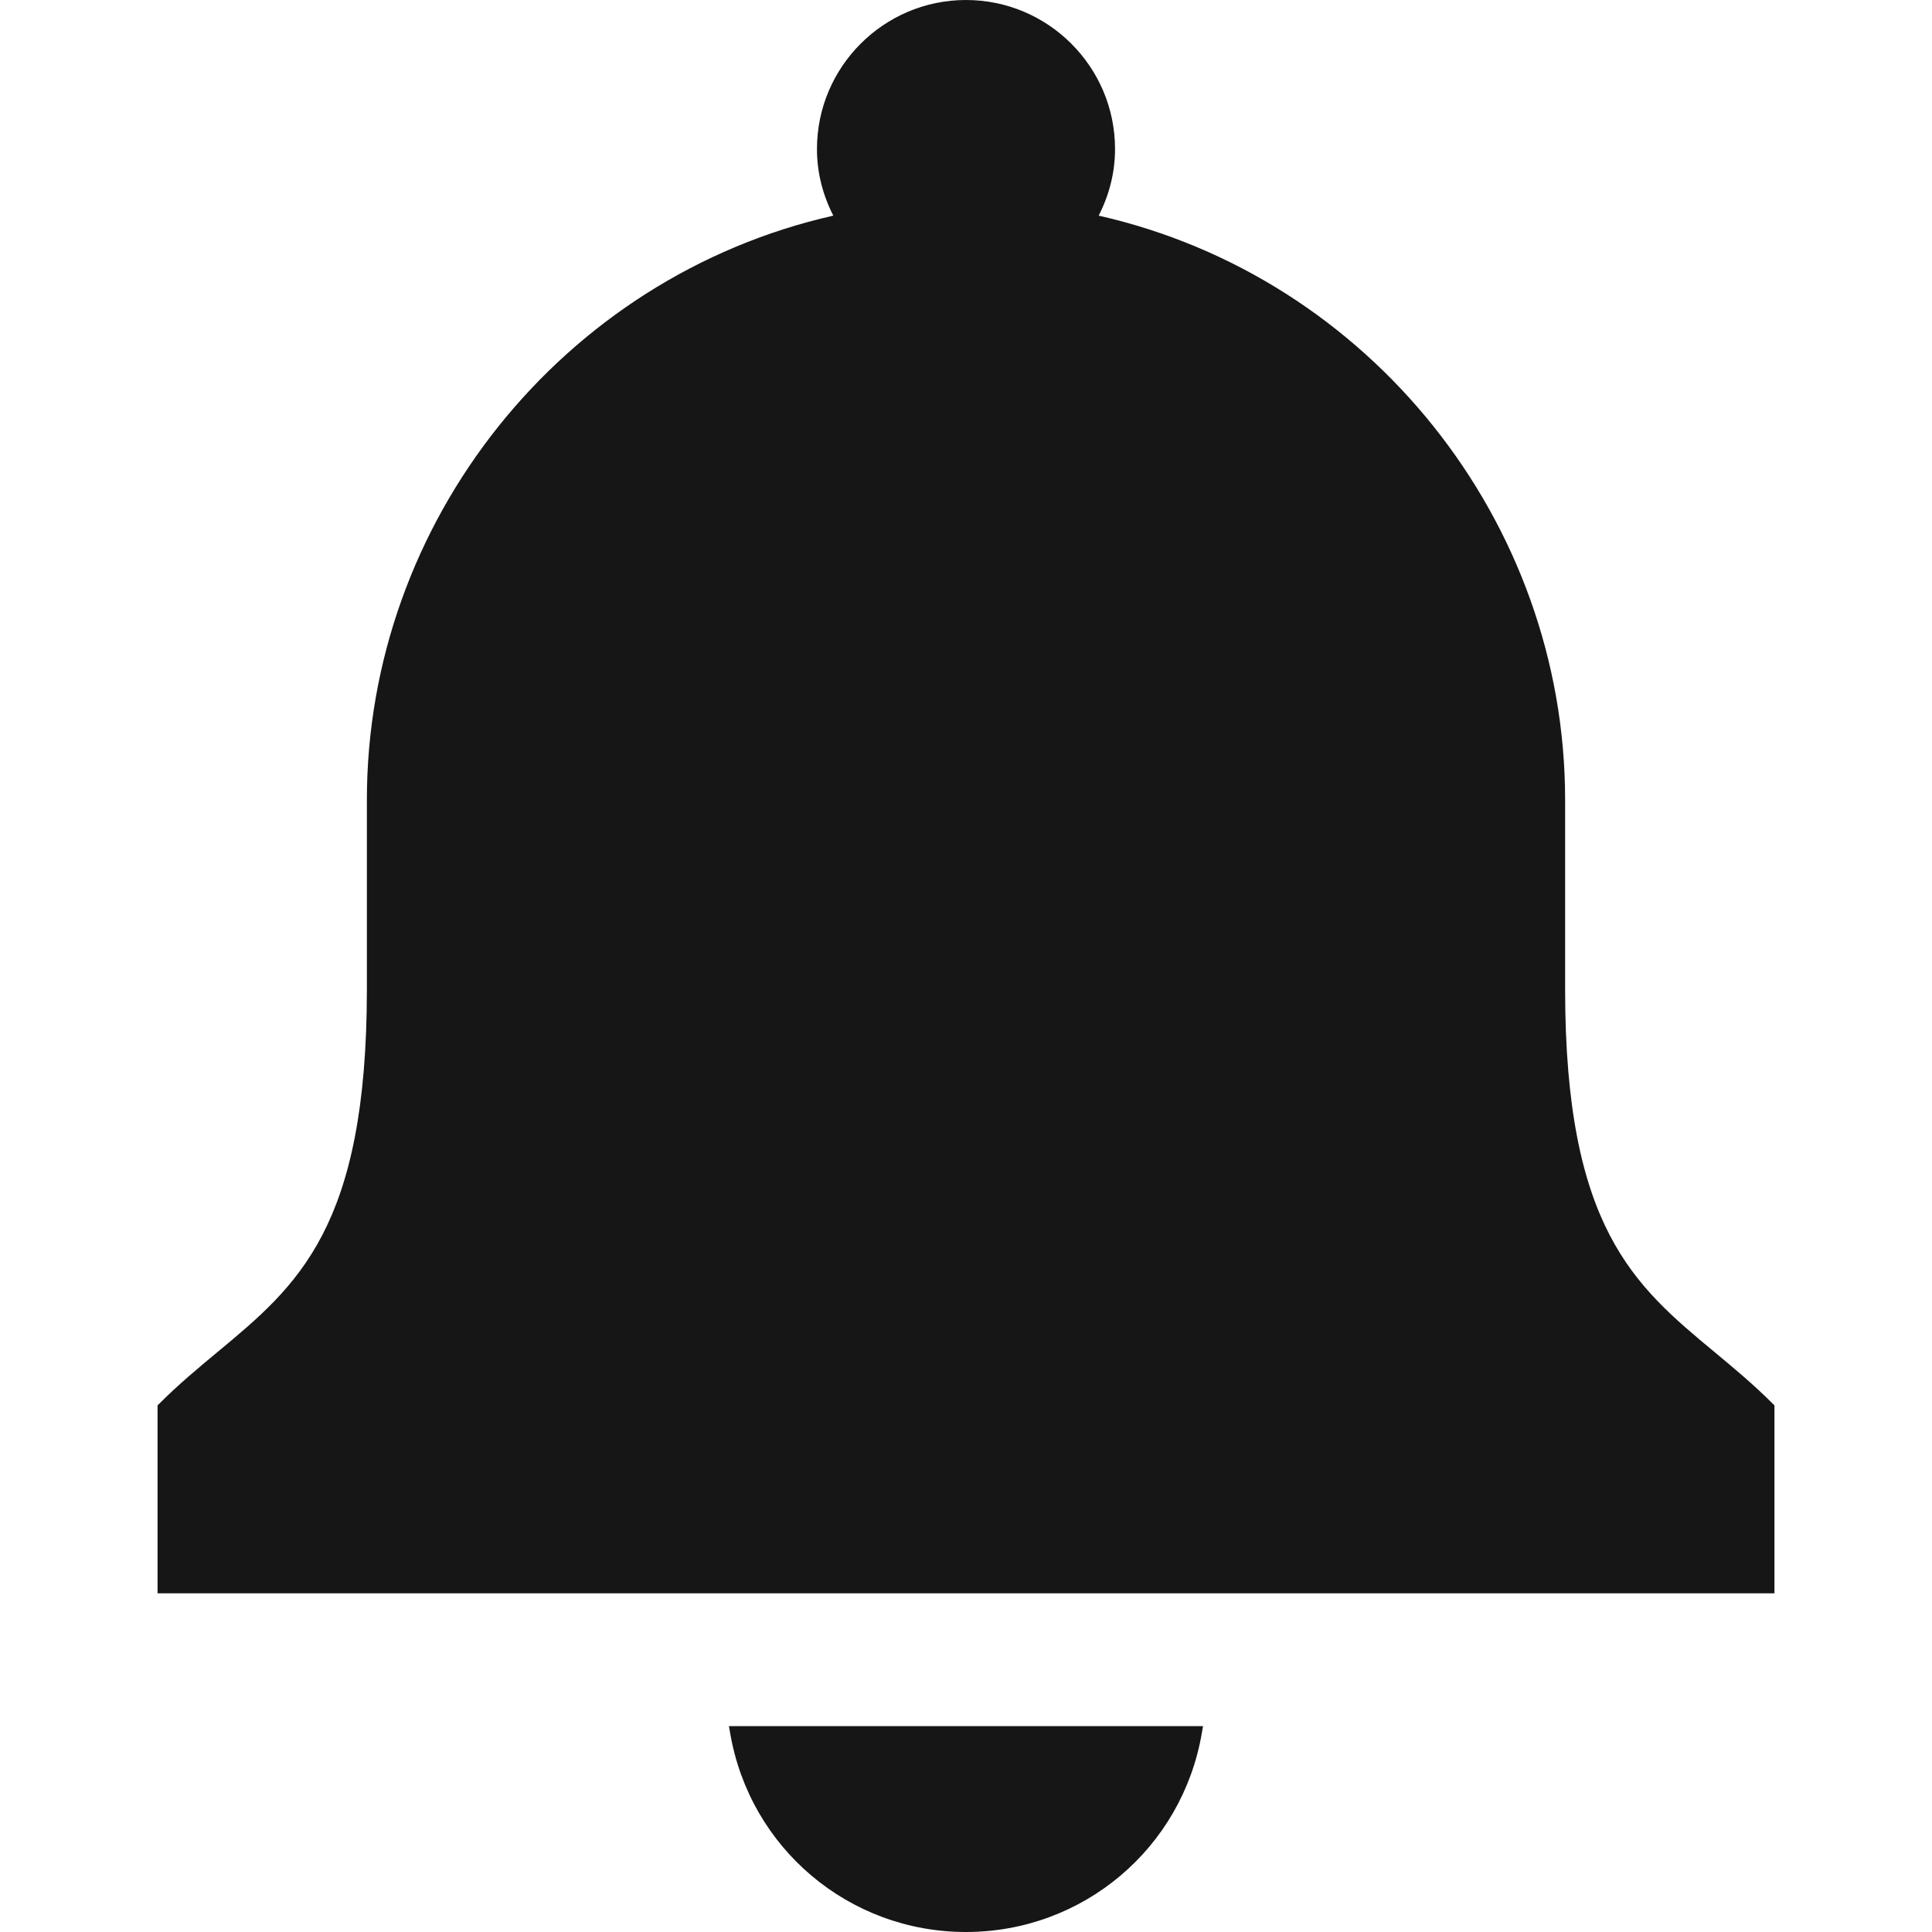
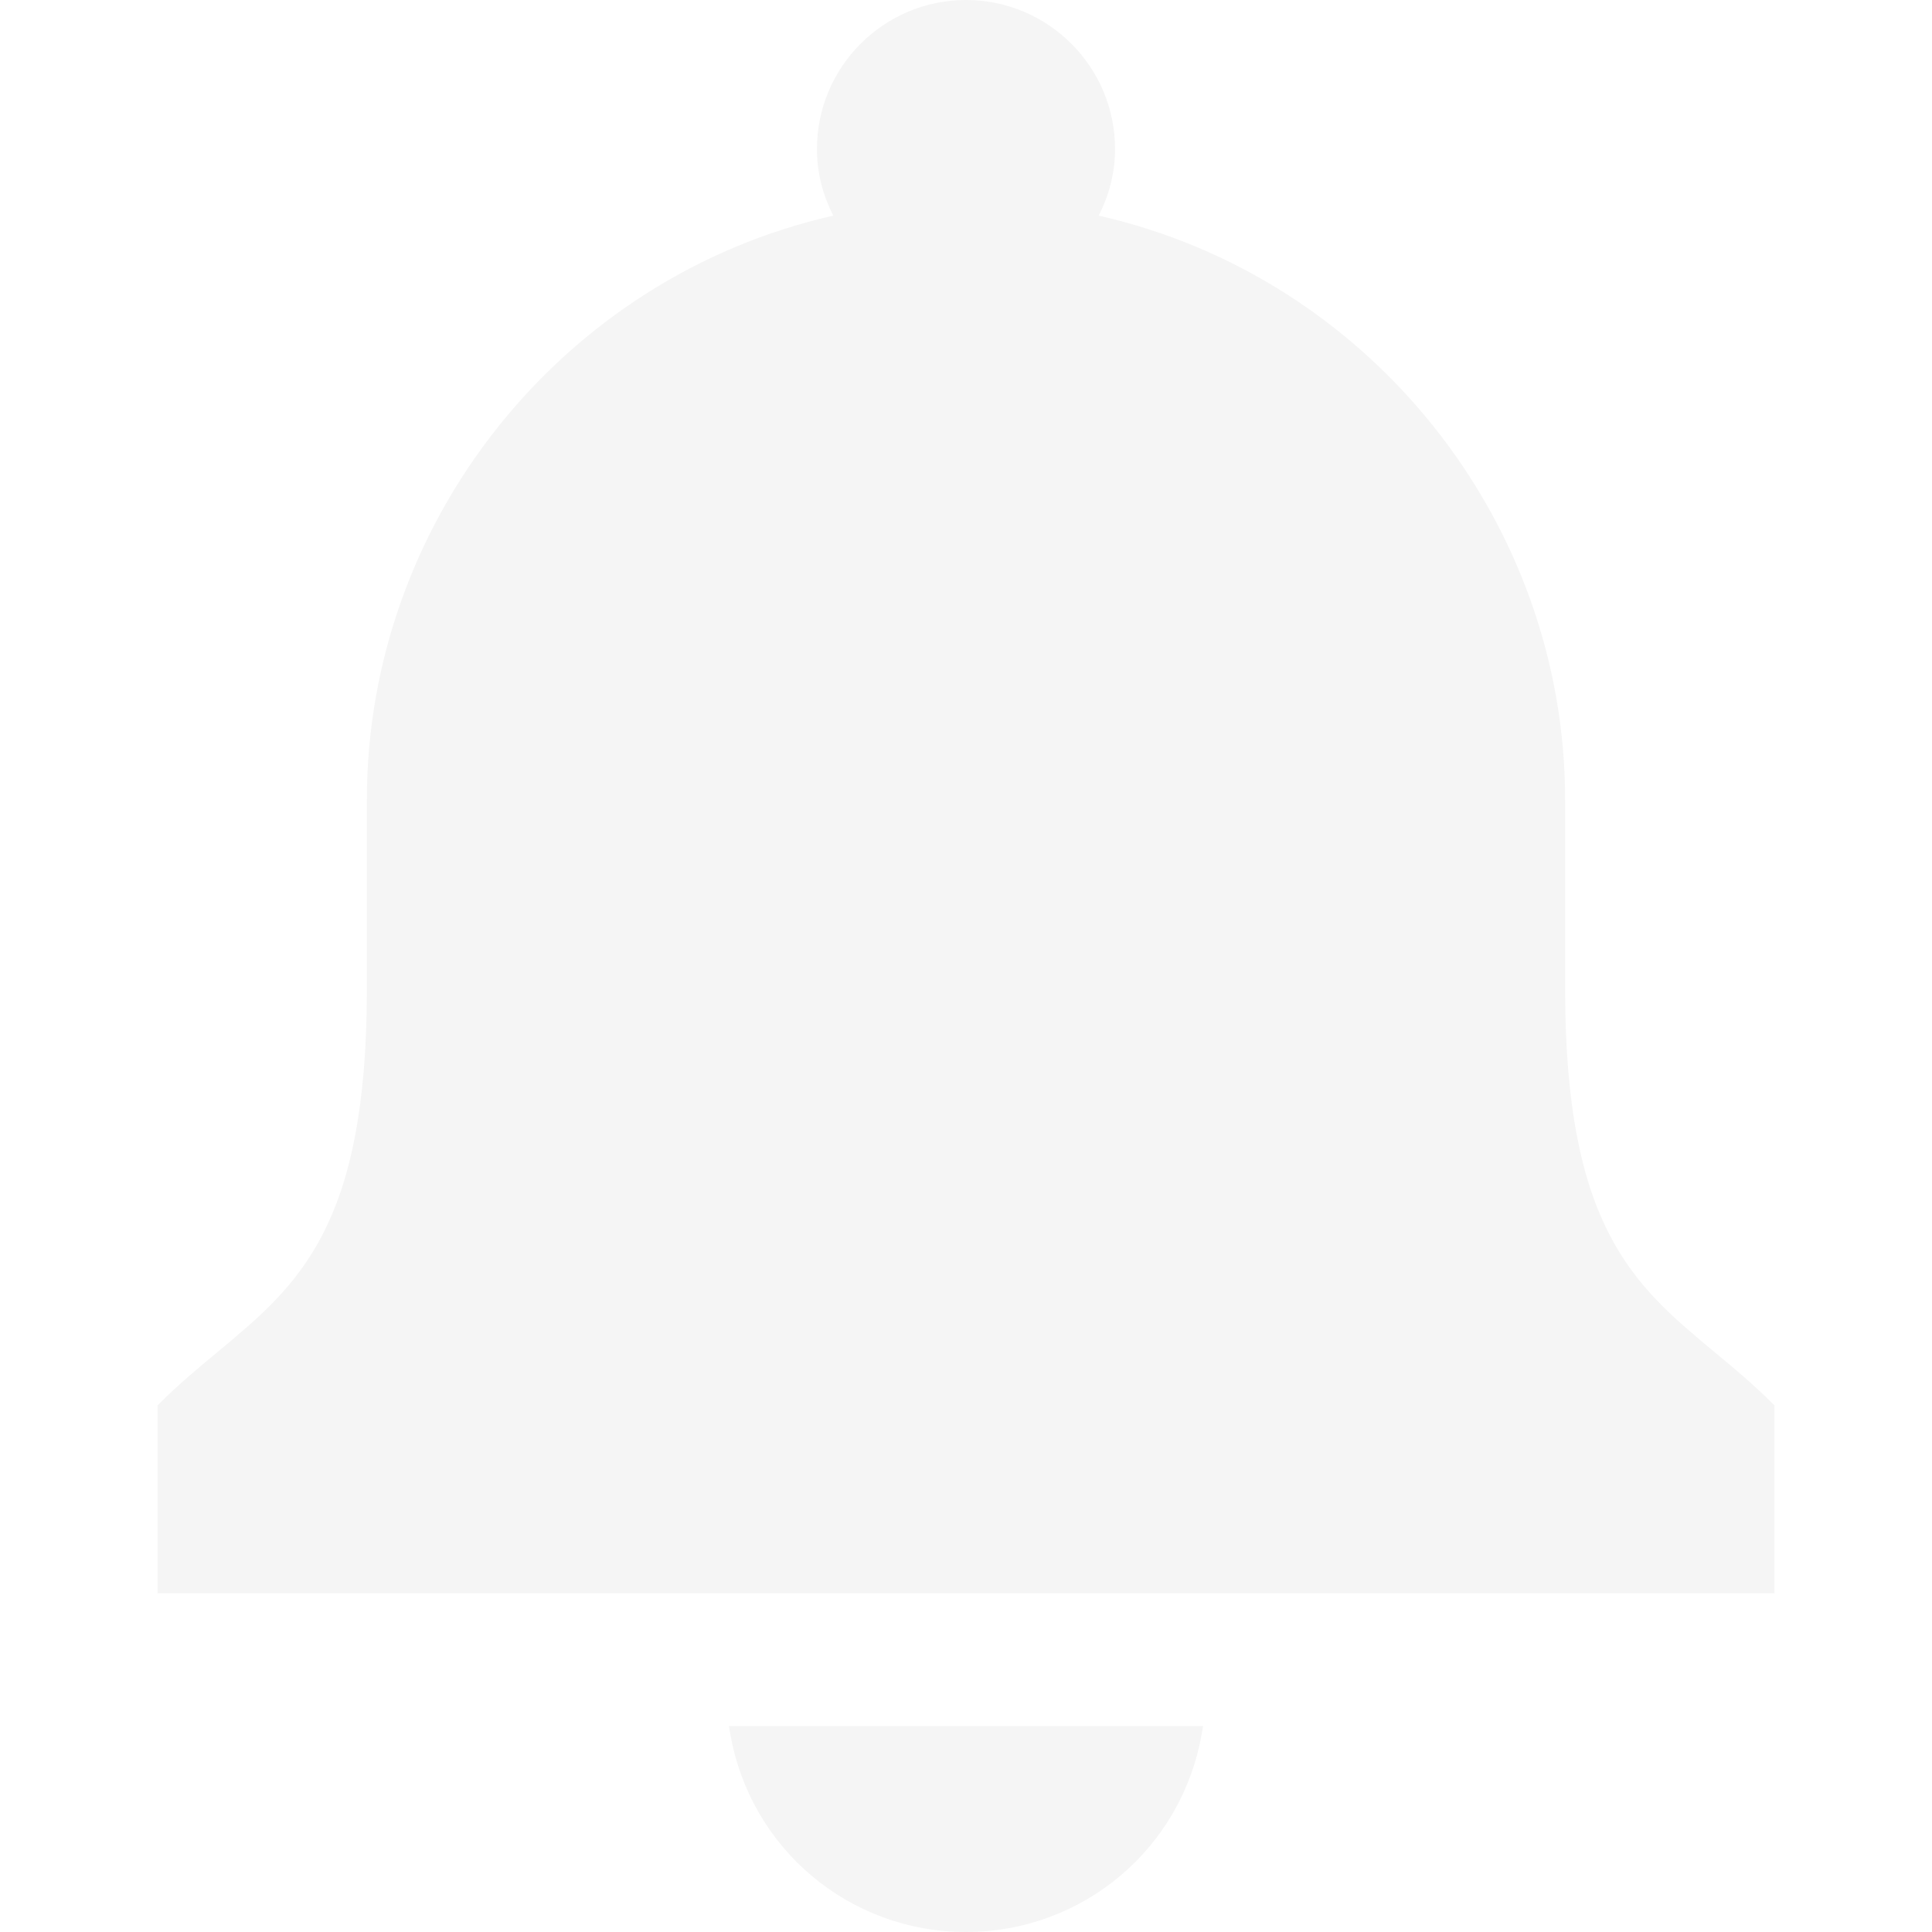
<svg xmlns="http://www.w3.org/2000/svg" height="40px" width="40px" version="1.1" id="_x32_" viewBox="0 0 512 512" xml:space="preserve" fill="#f5f5f5">
  <g id="SVGRepo_bgCarrier" stroke-width="0" />
  <g id="SVGRepo_tracerCarrier" stroke-linecap="round" stroke-linejoin="round" />
  <g id="SVGRepo_iconCarrier">
-     <style type="text/css"> .st0{fill:#171616;} </style>
    <g>
      <path class="st0" d="M193.499,459.298c5.237,30.54,31.518,52.702,62.49,52.702c30.98,0,57.269-22.162,62.506-52.702l0.32-1.86 H193.179L193.499,459.298z" />
      <path class="st0" d="M469.782,371.98c-5.126-5.128-10.349-9.464-15.402-13.661c-21.252-17.648-39.608-32.888-39.608-96.168v-50.194 c0-73.808-51.858-138.572-123.61-154.81c2.876-5.64,4.334-11.568,4.334-17.655C295.496,17.718,277.777,0,255.995,0 c-21.776,0-39.492,17.718-39.492,39.492c0,6.091,1.456,12.018,4.334,17.655c-71.755,16.238-123.61,81.002-123.61,154.81v50.194 c0,63.28-18.356,78.521-39.608,96.168c-5.052,4.196-10.276,8.533-15.402,13.661l-0.466,0.466v49.798h428.496v-49.798 L469.782,371.98z" />
    </g>
  </g>
</svg>
